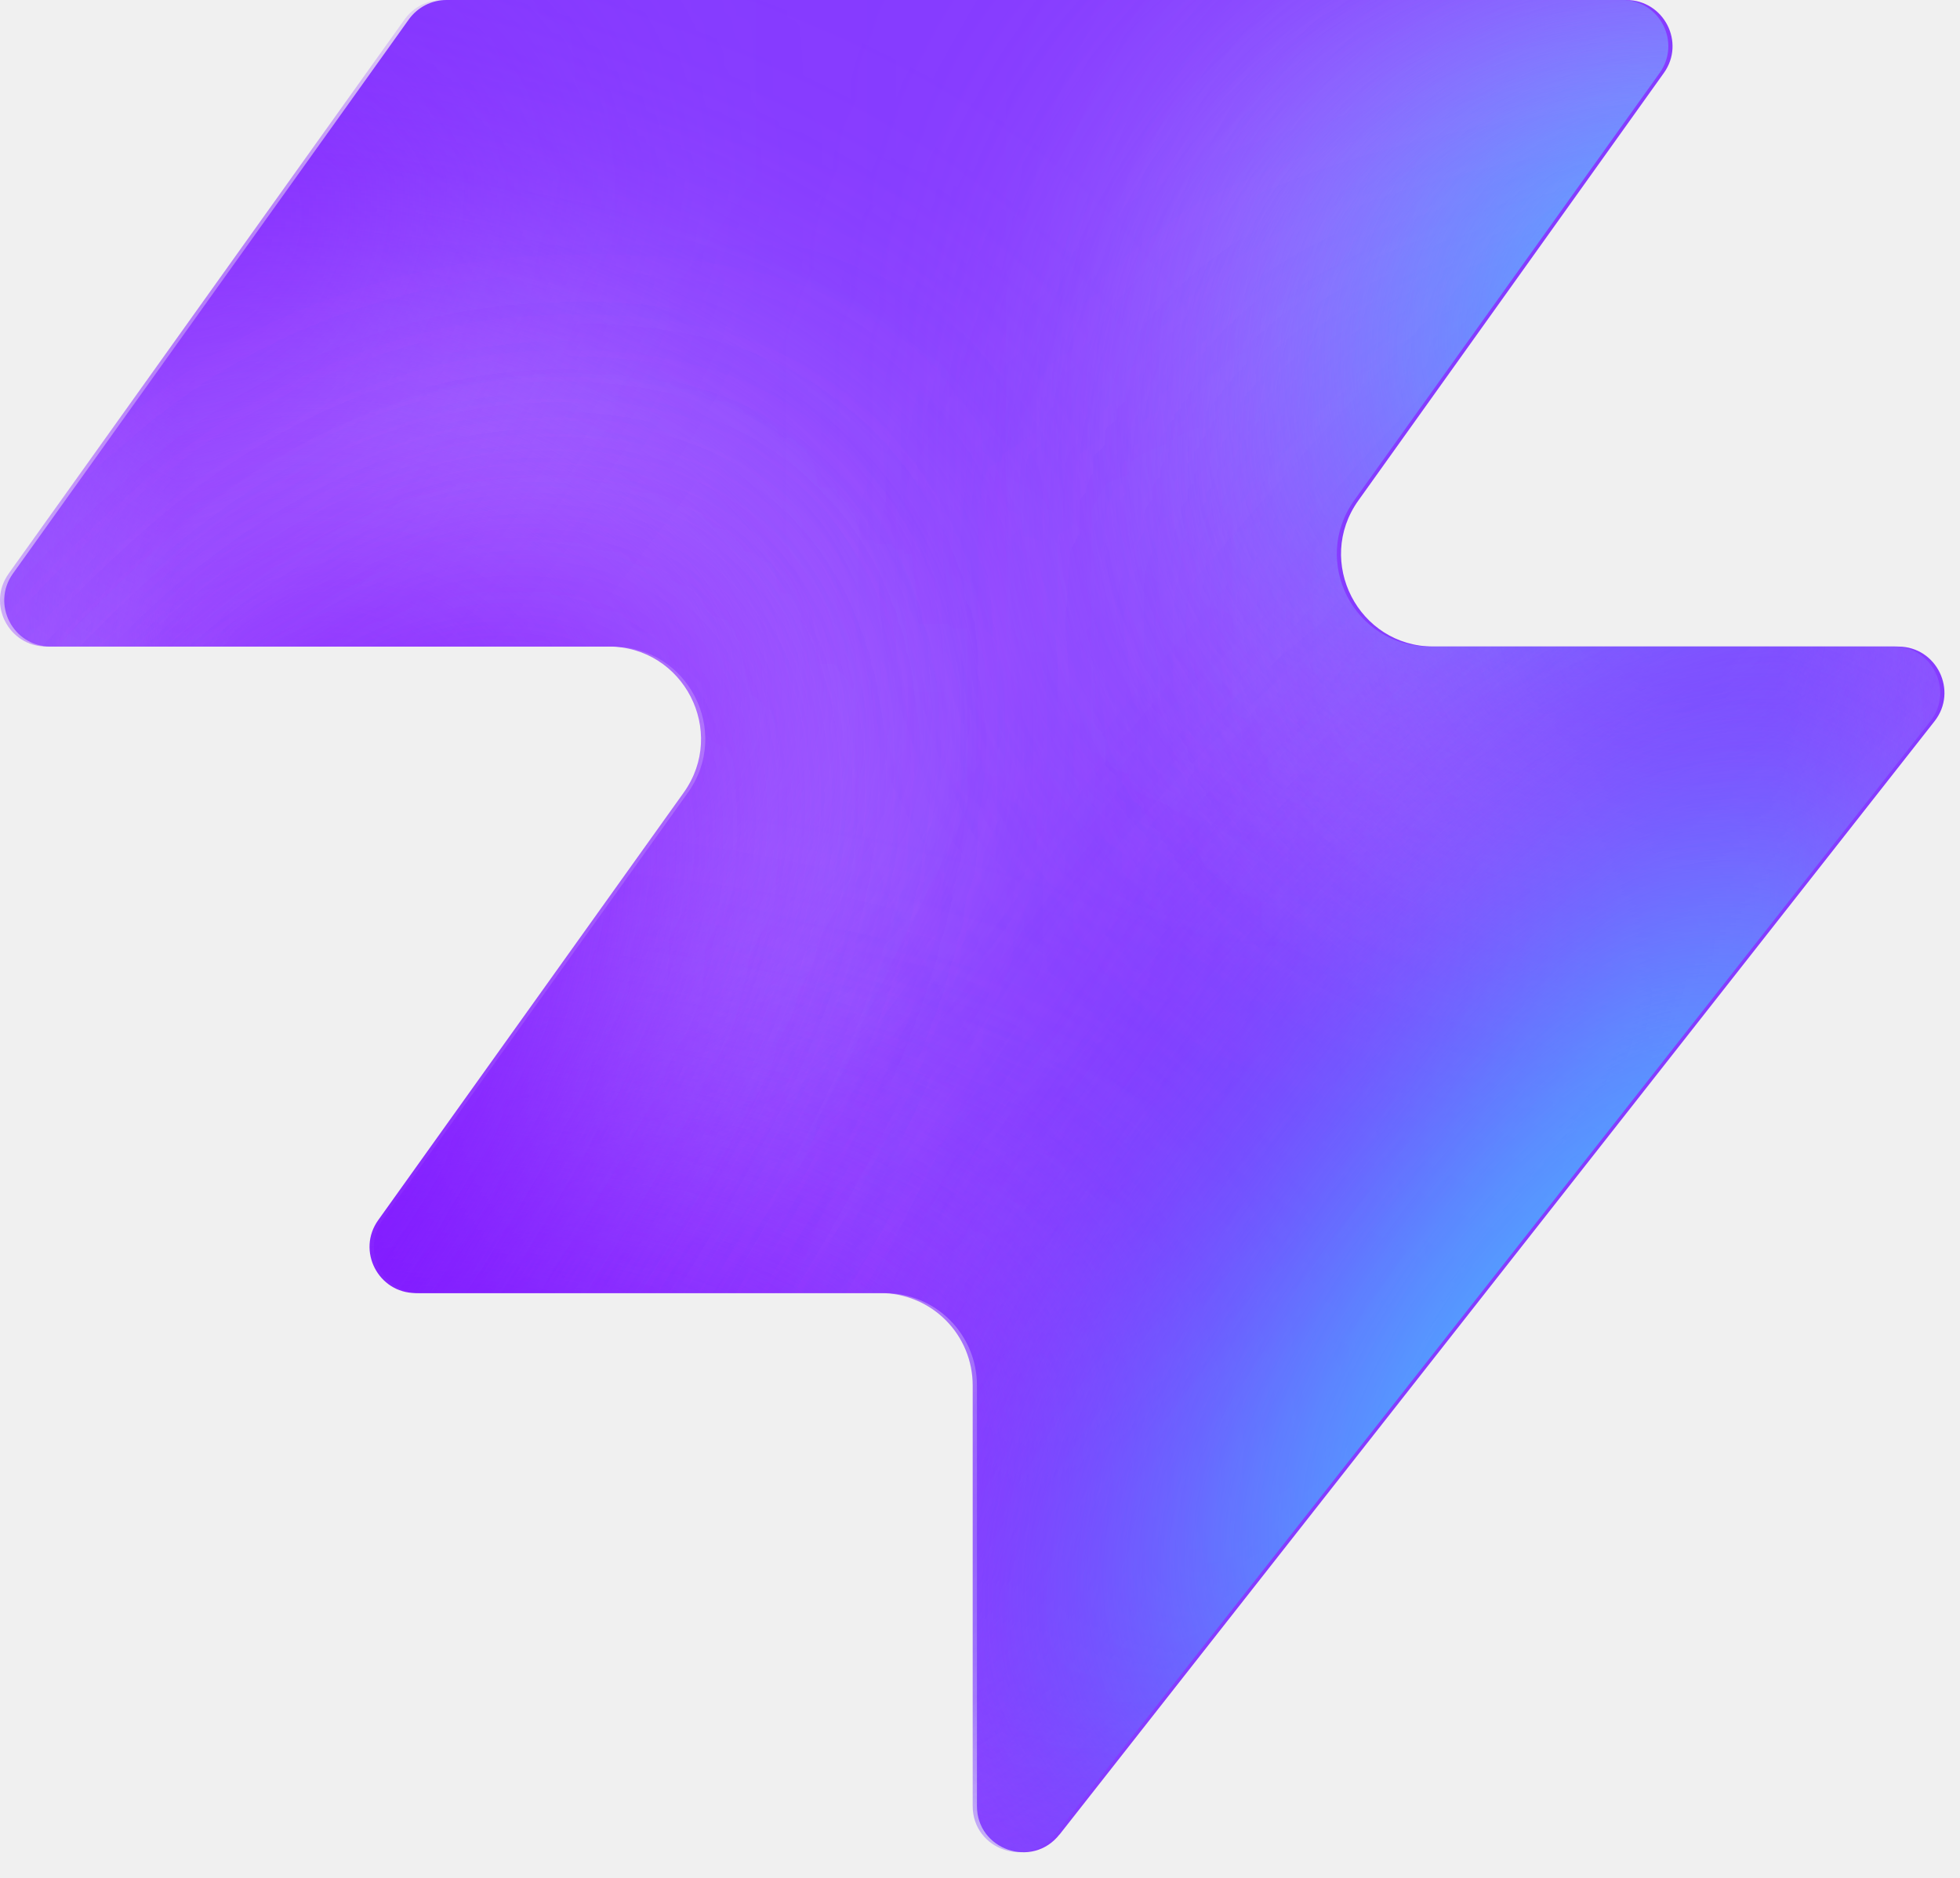
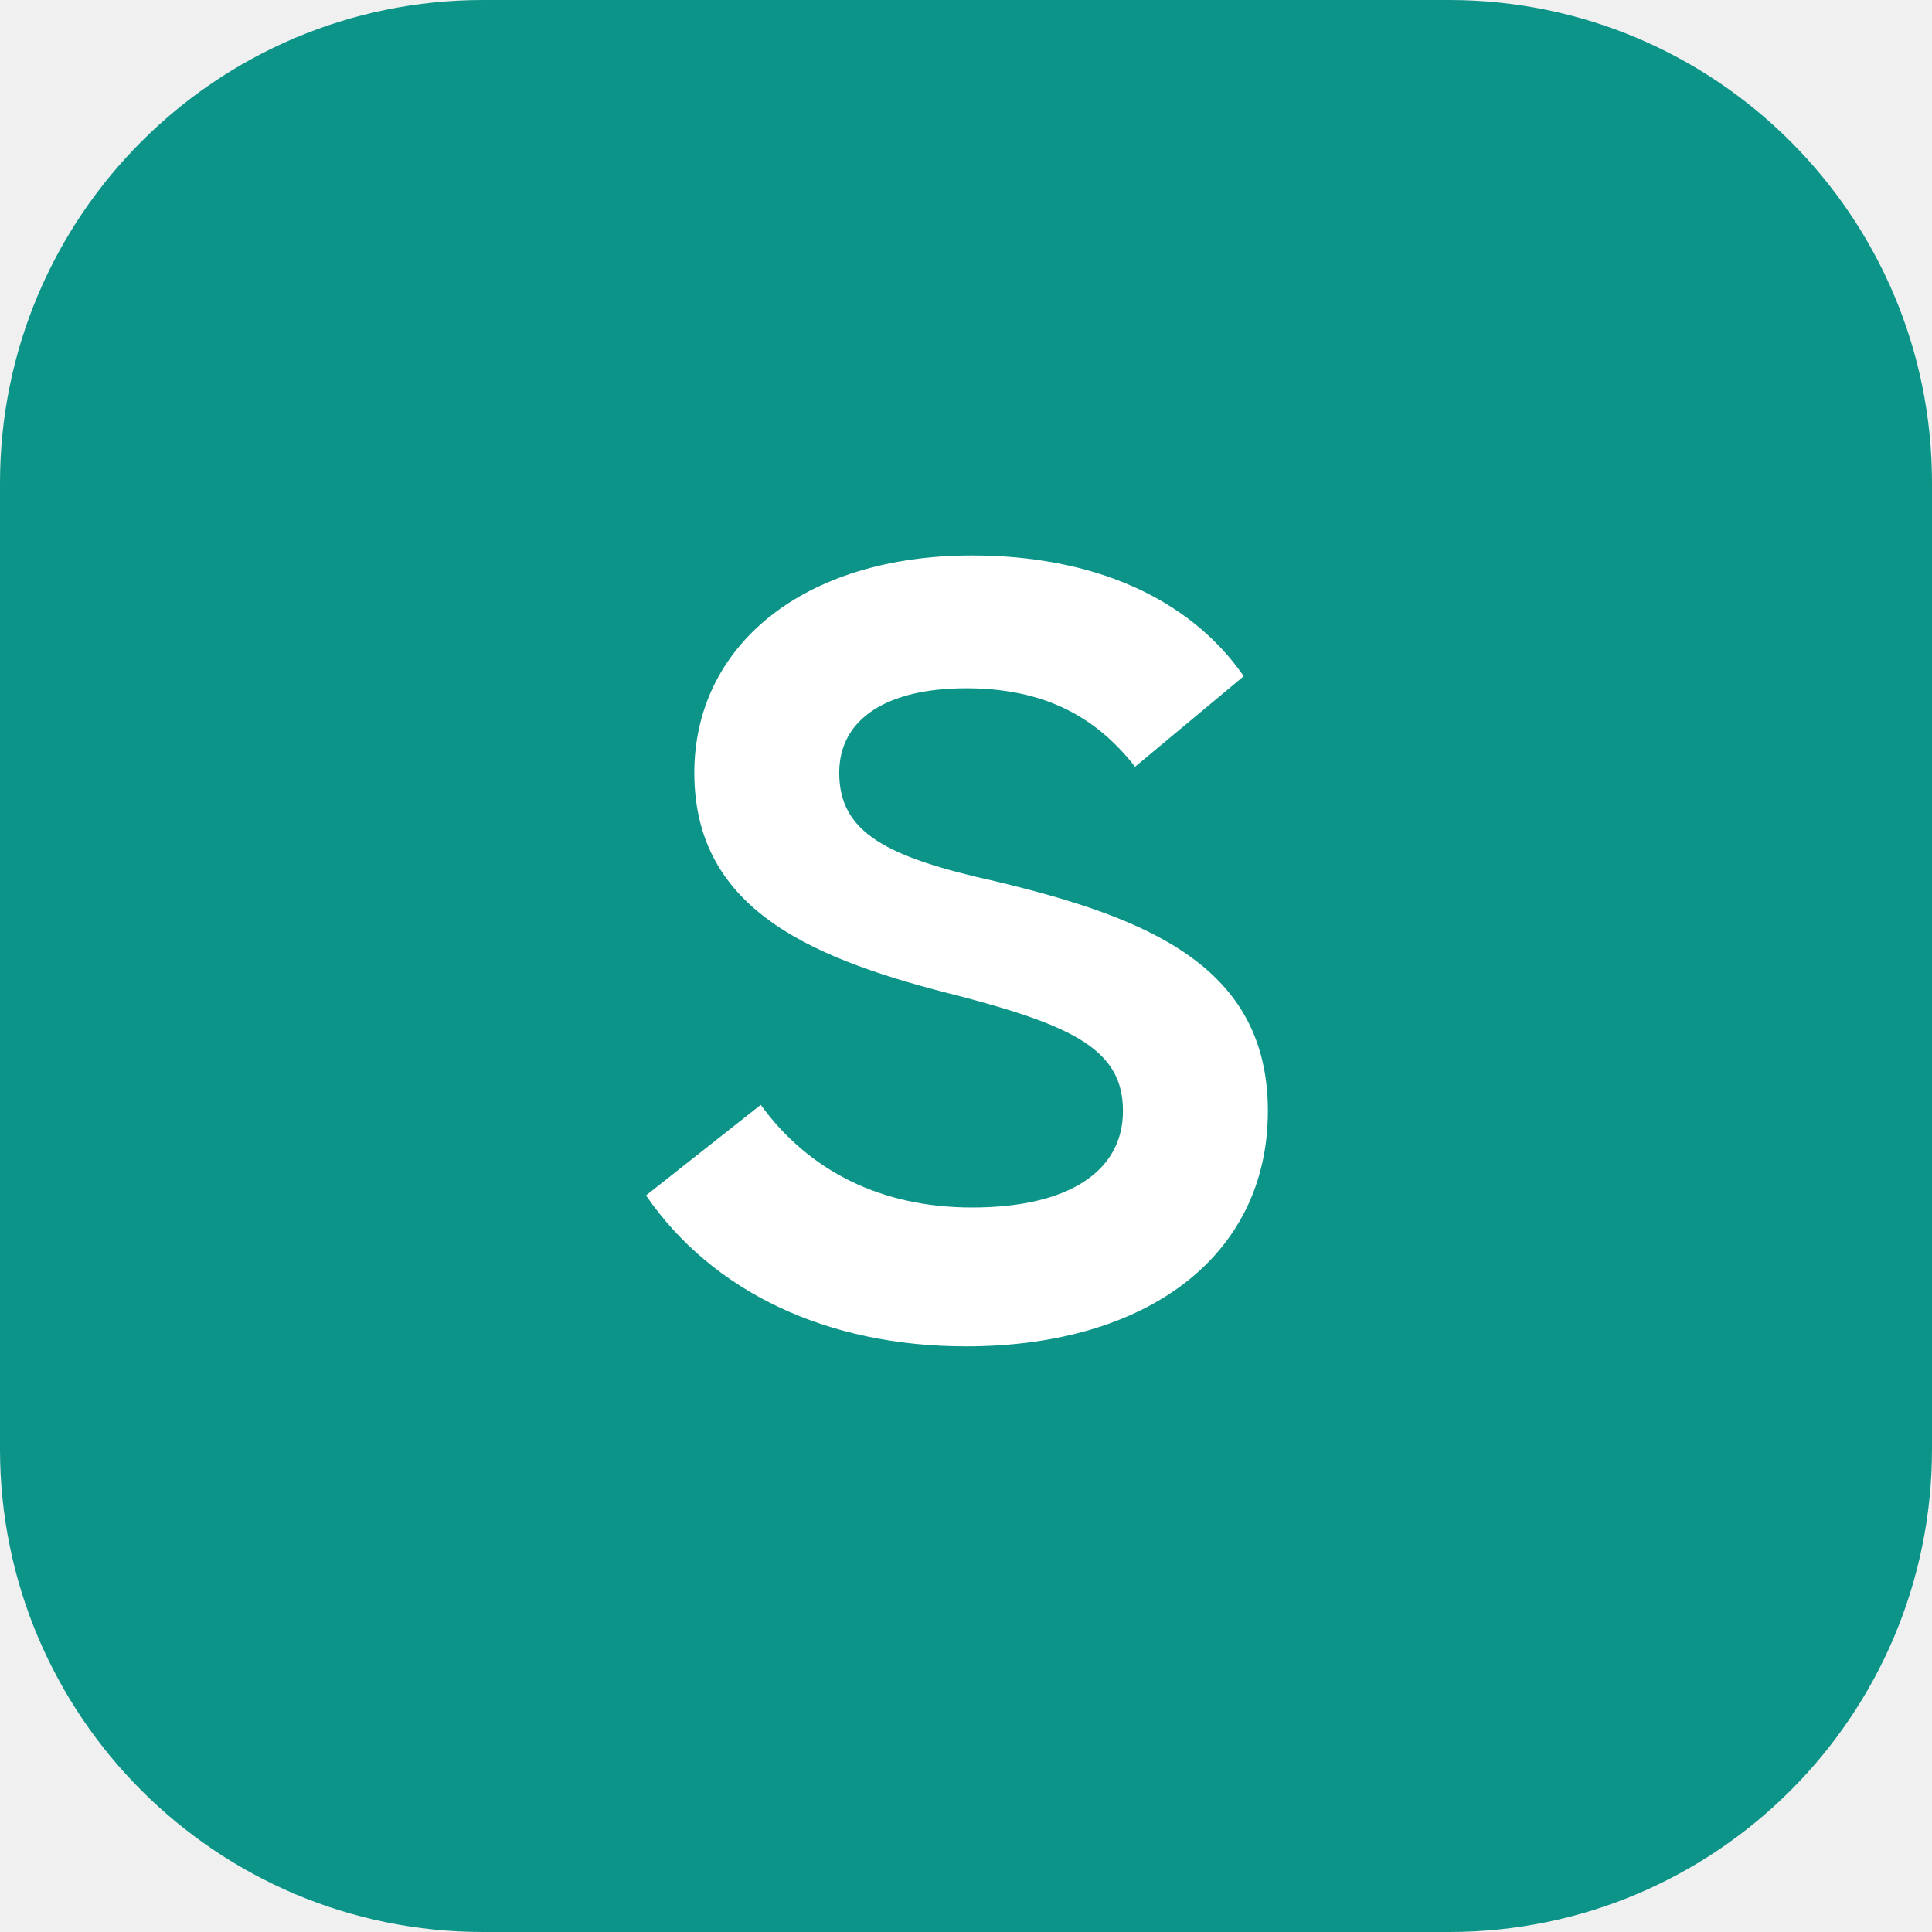
- <svg xmlns="http://www.w3.org/2000/svg" width="48" height="46" fill="none" viewBox="0 0 48 46">
-   <path fill="#863bff" d="M25.946 44.938c-.664.845-2.021.375-2.021-.698V33.937a2.26 2.26 0 0 0-2.262-2.262H10.287c-.92 0-1.456-1.04-.92-1.788l7.48-10.471c1.07-1.497 0-3.578-1.842-3.578H1.237c-.92 0-1.456-1.04-.92-1.788L10.013.474c.214-.297.556-.474.92-.474h28.894c.92 0 1.456 1.04.92 1.788l-7.48 10.471c-1.07 1.498 0 3.579 1.842 3.579h11.377c.943 0 1.473 1.088.89 1.83L25.947 44.94z" style="fill:#863bff;fill:color(display-p3 .525 .23 1);fill-opacity:1" />
-   <mask id="a" width="48" height="46" x="0" y="0" maskUnits="userSpaceOnUse" style="mask-type:alpha">
-     <path fill="#000" d="M25.842 44.938c-.664.844-2.021.375-2.021-.698V33.937a2.26 2.26 0 0 0-2.262-2.262H10.183c-.92 0-1.456-1.04-.92-1.788l7.48-10.471c1.07-1.498 0-3.579-1.842-3.579H1.133c-.92 0-1.456-1.04-.92-1.787L9.91.473c.214-.297.556-.474.92-.474h28.894c.92 0 1.456 1.04.92 1.788l-7.48 10.471c-1.07 1.498 0 3.578 1.842 3.578h11.377c.943 0 1.473 1.088.89 1.832L25.843 44.94z" style="fill:#000;fill-opacity:1" />
-   </mask>
-   <g mask="url(#a)">
-     <g filter="url(#b)">
-       <ellipse cx="5.508" cy="14.704" fill="#ede6ff" rx="5.508" ry="14.704" style="fill:#ede6ff;fill:color(display-p3 .927 .903 1);fill-opacity:1" transform="matrix(.00324 1 1 -.00324 -4.47 31.516)" />
-     </g>
-     <g filter="url(#c)">
-       <ellipse cx="10.399" cy="29.851" fill="#ede6ff" rx="10.399" ry="29.851" style="fill:#ede6ff;fill:color(display-p3 .927 .903 1);fill-opacity:1" transform="matrix(.00324 1 1 -.00324 -39.328 7.883)" />
-     </g>
-     <g filter="url(#d)">
-       <ellipse cx="5.508" cy="30.487" fill="#7e14ff" rx="5.508" ry="30.487" style="fill:#7e14ff;fill:color(display-p3 .492 .077 1);fill-opacity:1" transform="rotate(89.814 -25.913 -14.639)scale(1 -1)" />
-     </g>
-     <g filter="url(#e)">
-       <ellipse cx="5.508" cy="30.599" fill="#7e14ff" rx="5.508" ry="30.599" style="fill:#7e14ff;fill:color(display-p3 .492 .077 1);fill-opacity:1" transform="rotate(89.814 -32.644 -3.334)scale(1 -1)" />
-     </g>
-     <g filter="url(#f)">
-       <ellipse cx="5.508" cy="30.599" fill="#7e14ff" rx="5.508" ry="30.599" style="fill:#7e14ff;fill:color(display-p3 .492 .077 1);fill-opacity:1" transform="matrix(.00324 1 1 -.00324 -34.34 30.47)" />
-     </g>
-     <g filter="url(#g)">
-       <ellipse cx="14.072" cy="22.078" fill="#ede6ff" rx="14.072" ry="22.078" style="fill:#ede6ff;fill:color(display-p3 .927 .903 1);fill-opacity:1" transform="rotate(93.35 24.506 48.493)scale(-1 1)" />
-     </g>
-     <g filter="url(#h)">
-       <ellipse cx="3.47" cy="21.501" fill="#7e14ff" rx="3.47" ry="21.501" style="fill:#7e14ff;fill:color(display-p3 .492 .077 1);fill-opacity:1" transform="rotate(89.009 28.708 47.59)scale(-1 1)" />
-     </g>
-     <g filter="url(#i)">
-       <ellipse cx="3.47" cy="21.501" fill="#7e14ff" rx="3.47" ry="21.501" style="fill:#7e14ff;fill:color(display-p3 .492 .077 1);fill-opacity:1" transform="rotate(89.009 28.708 47.59)scale(-1 1)" />
-     </g>
-     <g filter="url(#j)">
-       <ellipse cx=".387" cy="8.972" fill="#7e14ff" rx="4.407" ry="29.108" style="fill:#7e14ff;fill:color(display-p3 .492 .077 1);fill-opacity:1" transform="rotate(39.51 .387 8.972)" />
-     </g>
-     <g filter="url(#k)">
-       <ellipse cx="47.523" cy="-6.092" fill="#7e14ff" rx="4.407" ry="29.108" style="fill:#7e14ff;fill:color(display-p3 .492 .077 1);fill-opacity:1" transform="rotate(37.892 47.523 -6.092)" />
-     </g>
-     <g filter="url(#l)">
-       <ellipse cx="41.412" cy="6.333" fill="#47bfff" rx="5.971" ry="9.665" style="fill:#47bfff;fill:color(display-p3 .28 .748 1);fill-opacity:1" transform="rotate(37.892 41.412 6.333)" />
-     </g>
-     <g filter="url(#m)">
-       <ellipse cx="-1.879" cy="38.332" fill="#7e14ff" rx="4.407" ry="29.108" style="fill:#7e14ff;fill:color(display-p3 .492 .077 1);fill-opacity:1" transform="rotate(37.892 -1.88 38.332)" />
-     </g>
-     <g filter="url(#n)">
-       <ellipse cx="-1.879" cy="38.332" fill="#7e14ff" rx="4.407" ry="29.108" style="fill:#7e14ff;fill:color(display-p3 .492 .077 1);fill-opacity:1" transform="rotate(37.892 -1.88 38.332)" />
-     </g>
-     <g filter="url(#o)">
-       <ellipse cx="35.651" cy="29.907" fill="#7e14ff" rx="4.407" ry="29.108" style="fill:#7e14ff;fill:color(display-p3 .492 .077 1);fill-opacity:1" transform="rotate(37.892 35.651 29.907)" />
-     </g>
-     <g filter="url(#p)">
-       <ellipse cx="38.418" cy="32.4" fill="#47bfff" rx="5.971" ry="15.297" style="fill:#47bfff;fill:color(display-p3 .28 .748 1);fill-opacity:1" transform="rotate(37.892 38.418 32.4)" />
-     </g>
-   </g>
-   <defs>
-     <filter id="b" width="60.045" height="41.654" x="-19.77" y="16.149" color-interpolation-filters="sRGB" filterUnits="userSpaceOnUse">
-       <feFlood flood-opacity="0" result="BackgroundImageFix" />
-       <feBlend in="SourceGraphic" in2="BackgroundImageFix" result="shape" />
-       <feGaussianBlur result="effect1_foregroundBlur_2002_17158" stdDeviation="7.659" />
-     </filter>
-     <filter id="c" width="90.34" height="51.437" x="-54.613" y="-7.533" color-interpolation-filters="sRGB" filterUnits="userSpaceOnUse">
-       <feFlood flood-opacity="0" result="BackgroundImageFix" />
-       <feBlend in="SourceGraphic" in2="BackgroundImageFix" result="shape" />
-       <feGaussianBlur result="effect1_foregroundBlur_2002_17158" stdDeviation="7.659" />
-     </filter>
-     <filter id="d" width="79.355" height="29.4" x="-49.64" y="2.03" color-interpolation-filters="sRGB" filterUnits="userSpaceOnUse">
-       <feFlood flood-opacity="0" result="BackgroundImageFix" />
-       <feBlend in="SourceGraphic" in2="BackgroundImageFix" result="shape" />
-       <feGaussianBlur result="effect1_foregroundBlur_2002_17158" stdDeviation="4.596" />
-     </filter>
-     <filter id="e" width="79.579" height="29.4" x="-45.045" y="20.029" color-interpolation-filters="sRGB" filterUnits="userSpaceOnUse">
-       <feFlood flood-opacity="0" result="BackgroundImageFix" />
-       <feBlend in="SourceGraphic" in2="BackgroundImageFix" result="shape" />
-       <feGaussianBlur result="effect1_foregroundBlur_2002_17158" stdDeviation="4.596" />
-     </filter>
-     <filter id="f" width="79.579" height="29.4" x="-43.513" y="21.178" color-interpolation-filters="sRGB" filterUnits="userSpaceOnUse">
-       <feFlood flood-opacity="0" result="BackgroundImageFix" />
-       <feBlend in="SourceGraphic" in2="BackgroundImageFix" result="shape" />
-       <feGaussianBlur result="effect1_foregroundBlur_2002_17158" stdDeviation="4.596" />
-     </filter>
-     <filter id="g" width="74.749" height="58.852" x="15.756" y="-17.901" color-interpolation-filters="sRGB" filterUnits="userSpaceOnUse">
-       <feFlood flood-opacity="0" result="BackgroundImageFix" />
-       <feBlend in="SourceGraphic" in2="BackgroundImageFix" result="shape" />
-       <feGaussianBlur result="effect1_foregroundBlur_2002_17158" stdDeviation="7.659" />
-     </filter>
-     <filter id="h" width="61.377" height="25.362" x="23.548" y="2.284" color-interpolation-filters="sRGB" filterUnits="userSpaceOnUse">
-       <feFlood flood-opacity="0" result="BackgroundImageFix" />
-       <feBlend in="SourceGraphic" in2="BackgroundImageFix" result="shape" />
-       <feGaussianBlur result="effect1_foregroundBlur_2002_17158" stdDeviation="4.596" />
-     </filter>
-     <filter id="i" width="61.377" height="25.362" x="23.548" y="2.284" color-interpolation-filters="sRGB" filterUnits="userSpaceOnUse">
-       <feFlood flood-opacity="0" result="BackgroundImageFix" />
-       <feBlend in="SourceGraphic" in2="BackgroundImageFix" result="shape" />
-       <feGaussianBlur result="effect1_foregroundBlur_2002_17158" stdDeviation="4.596" />
-     </filter>
-     <filter id="j" width="56.045" height="63.649" x="-27.636" y="-22.853" color-interpolation-filters="sRGB" filterUnits="userSpaceOnUse">
-       <feFlood flood-opacity="0" result="BackgroundImageFix" />
-       <feBlend in="SourceGraphic" in2="BackgroundImageFix" result="shape" />
-       <feGaussianBlur result="effect1_foregroundBlur_2002_17158" stdDeviation="4.596" />
-     </filter>
-     <filter id="k" width="54.814" height="64.646" x="20.116" y="-38.415" color-interpolation-filters="sRGB" filterUnits="userSpaceOnUse">
-       <feFlood flood-opacity="0" result="BackgroundImageFix" />
-       <feBlend in="SourceGraphic" in2="BackgroundImageFix" result="shape" />
-       <feGaussianBlur result="effect1_foregroundBlur_2002_17158" stdDeviation="4.596" />
-     </filter>
-     <filter id="l" width="33.541" height="35.313" x="24.641" y="-11.323" color-interpolation-filters="sRGB" filterUnits="userSpaceOnUse">
-       <feFlood flood-opacity="0" result="BackgroundImageFix" />
-       <feBlend in="SourceGraphic" in2="BackgroundImageFix" result="shape" />
-       <feGaussianBlur result="effect1_foregroundBlur_2002_17158" stdDeviation="4.596" />
-     </filter>
-     <filter id="m" width="54.814" height="64.646" x="-29.286" y="6.009" color-interpolation-filters="sRGB" filterUnits="userSpaceOnUse">
-       <feFlood flood-opacity="0" result="BackgroundImageFix" />
-       <feBlend in="SourceGraphic" in2="BackgroundImageFix" result="shape" />
-       <feGaussianBlur result="effect1_foregroundBlur_2002_17158" stdDeviation="4.596" />
-     </filter>
-     <filter id="n" width="54.814" height="64.646" x="-29.286" y="6.009" color-interpolation-filters="sRGB" filterUnits="userSpaceOnUse">
-       <feFlood flood-opacity="0" result="BackgroundImageFix" />
-       <feBlend in="SourceGraphic" in2="BackgroundImageFix" result="shape" />
-       <feGaussianBlur result="effect1_foregroundBlur_2002_17158" stdDeviation="4.596" />
-     </filter>
-     <filter id="o" width="54.814" height="64.646" x="8.244" y="-2.416" color-interpolation-filters="sRGB" filterUnits="userSpaceOnUse">
-       <feFlood flood-opacity="0" result="BackgroundImageFix" />
-       <feBlend in="SourceGraphic" in2="BackgroundImageFix" result="shape" />
-       <feGaussianBlur result="effect1_foregroundBlur_2002_17158" stdDeviation="4.596" />
-     </filter>
-     <filter id="p" width="39.409" height="43.623" x="18.713" y="10.588" color-interpolation-filters="sRGB" filterUnits="userSpaceOnUse">
-       <feFlood flood-opacity="0" result="BackgroundImageFix" />
-       <feBlend in="SourceGraphic" in2="BackgroundImageFix" result="shape" />
-       <feGaussianBlur result="effect1_foregroundBlur_2002_17158" stdDeviation="4.596" />
-     </filter>
-   </defs>
+ <svg xmlns="http://www.w3.org/2000/svg" viewBox="0 0 32 32">
+   <rect width="32" height="32" rx="8" fill="#0d9488" />
+   <path fill="#fff" d="M20.6 11.2c-.9-1.3-2.5-2-4.5-2-2.8 0-4.6 1.5-4.6 3.6 0 2.3 2 3.1 4.4 3.7 1.9.5 2.7.9 2.7 1.9 0 1-.9 1.6-2.5 1.6-1.5 0-2.7-.6-3.5-1.7l-1.9 1.5c1.1 1.6 3 2.5 5.3 2.5 3 0 5-1.5 5-3.9 0-2.4-2-3.2-4.5-3.8-1.8-.4-2.6-.8-2.6-1.8 0-.9.8-1.4 2.1-1.4 1.2 0 2.1.4 2.8 1.3z" />
</svg>
